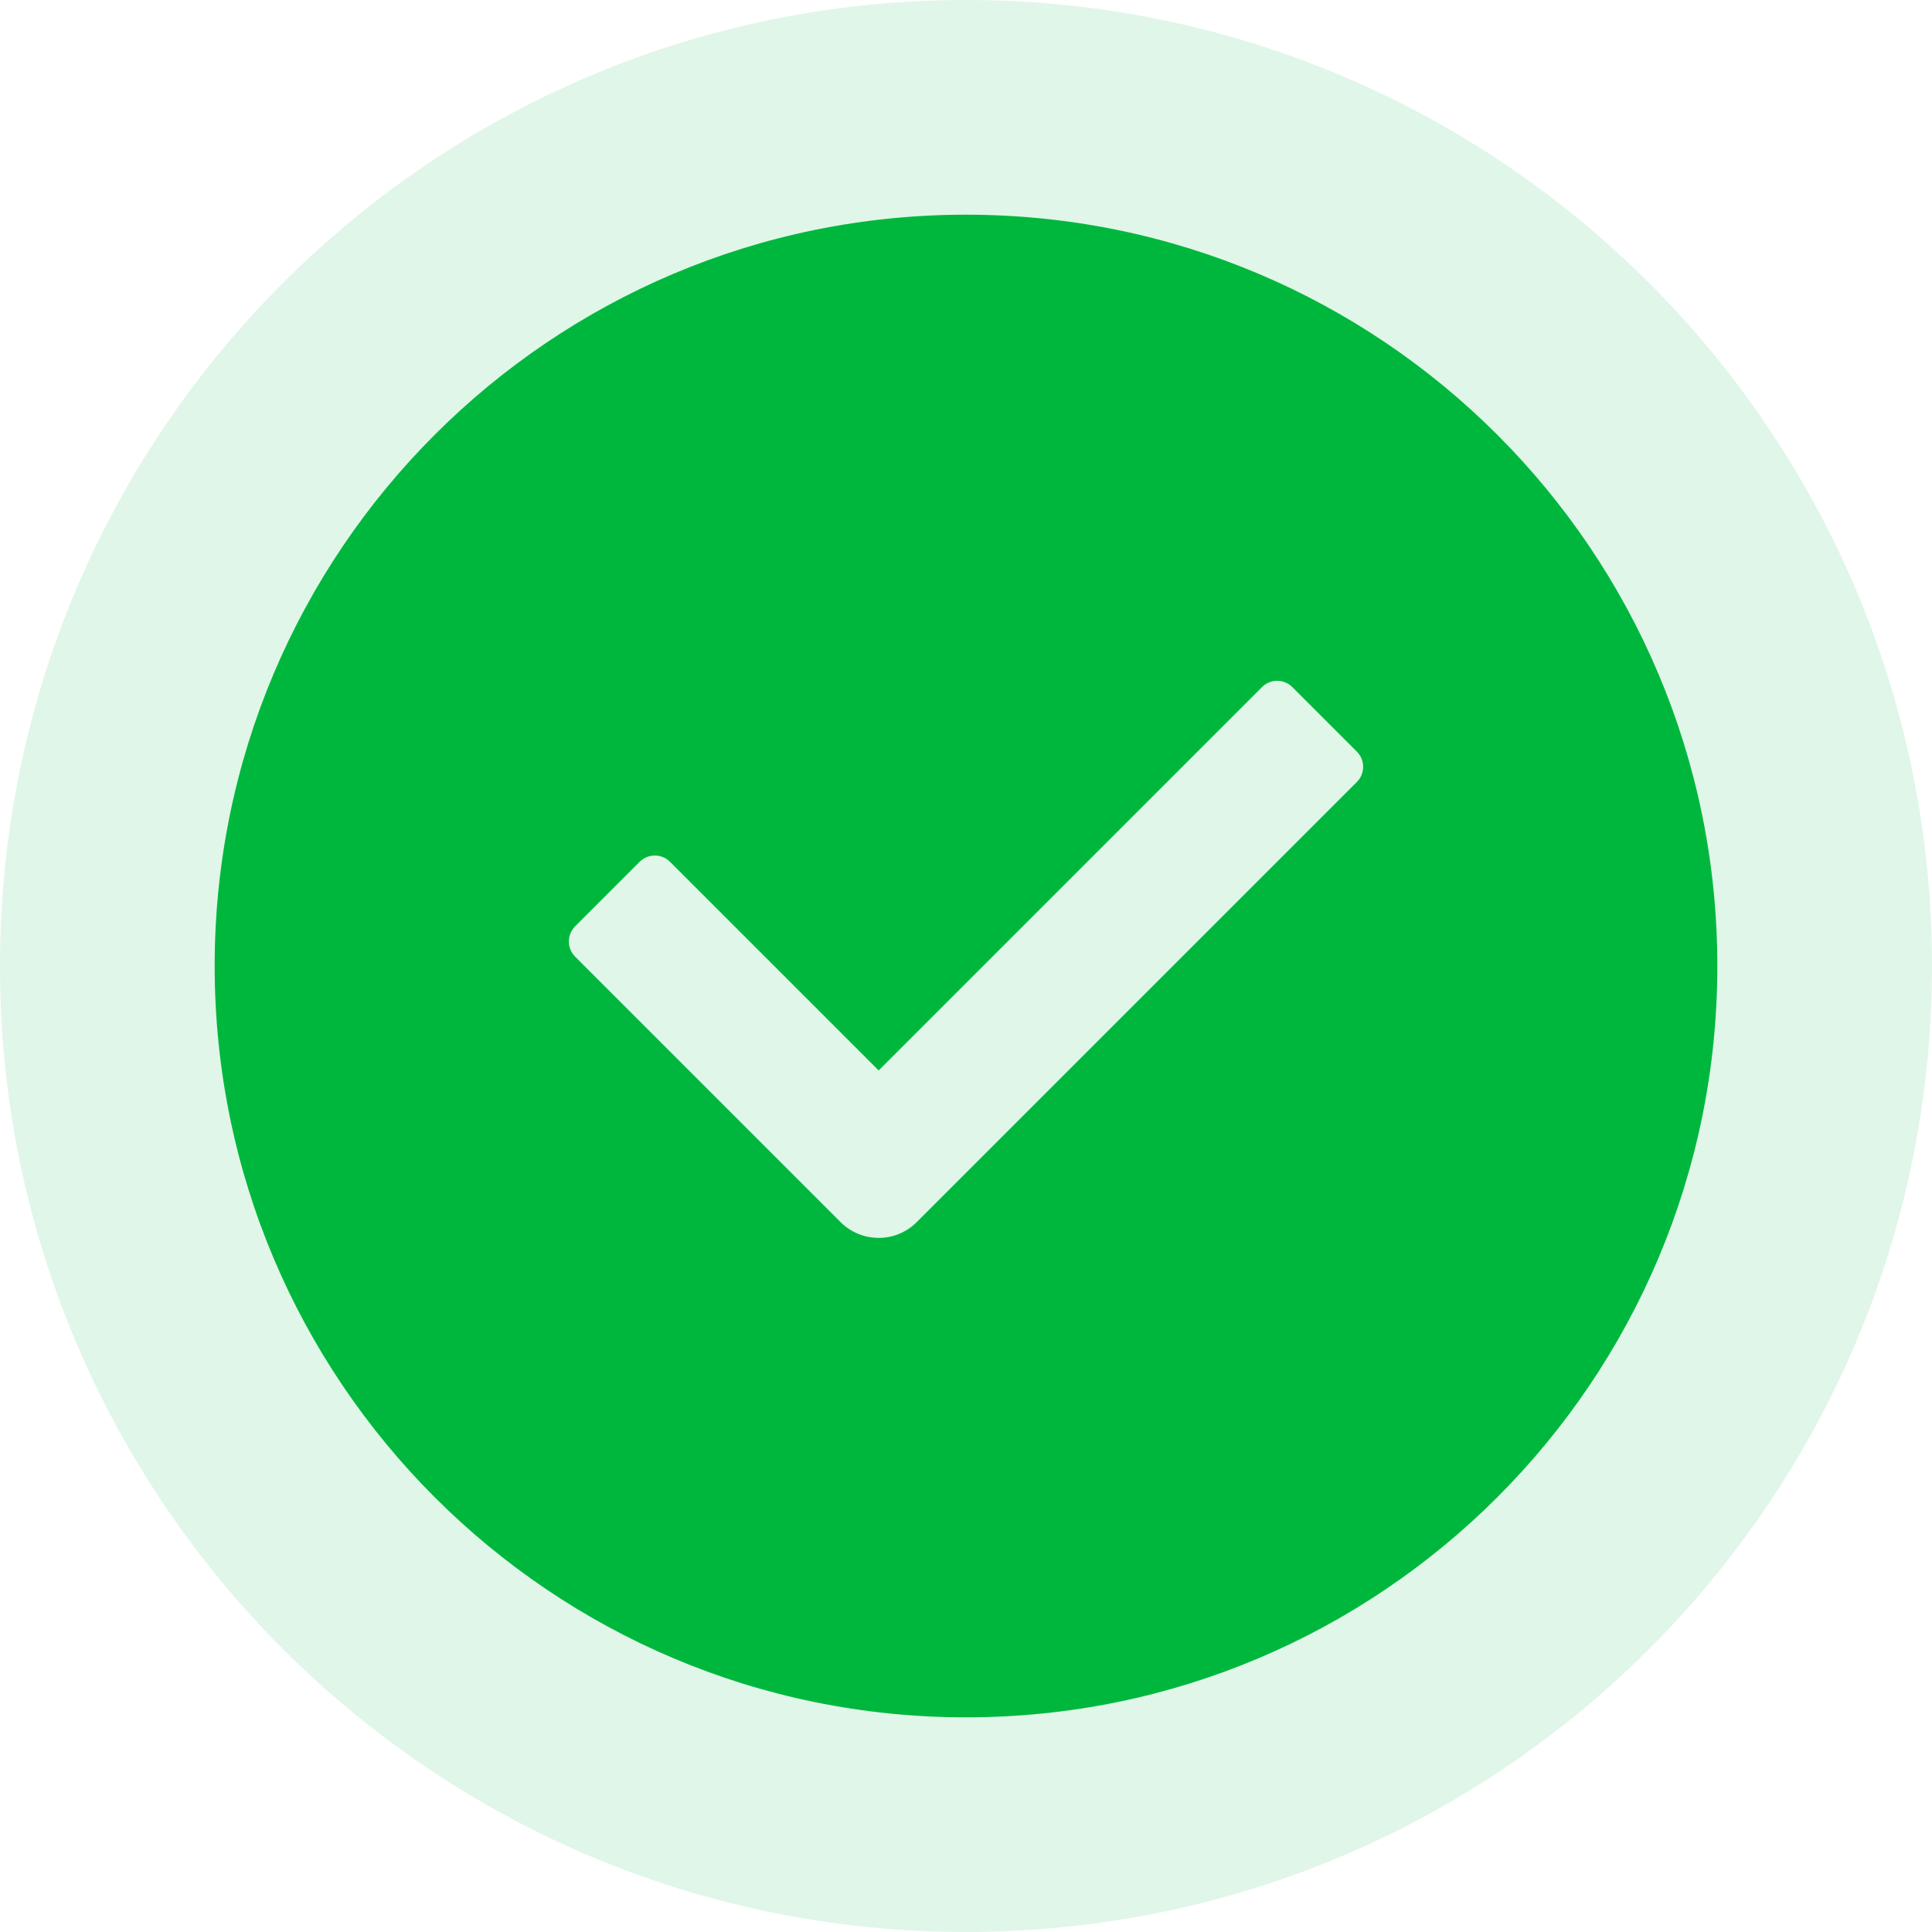
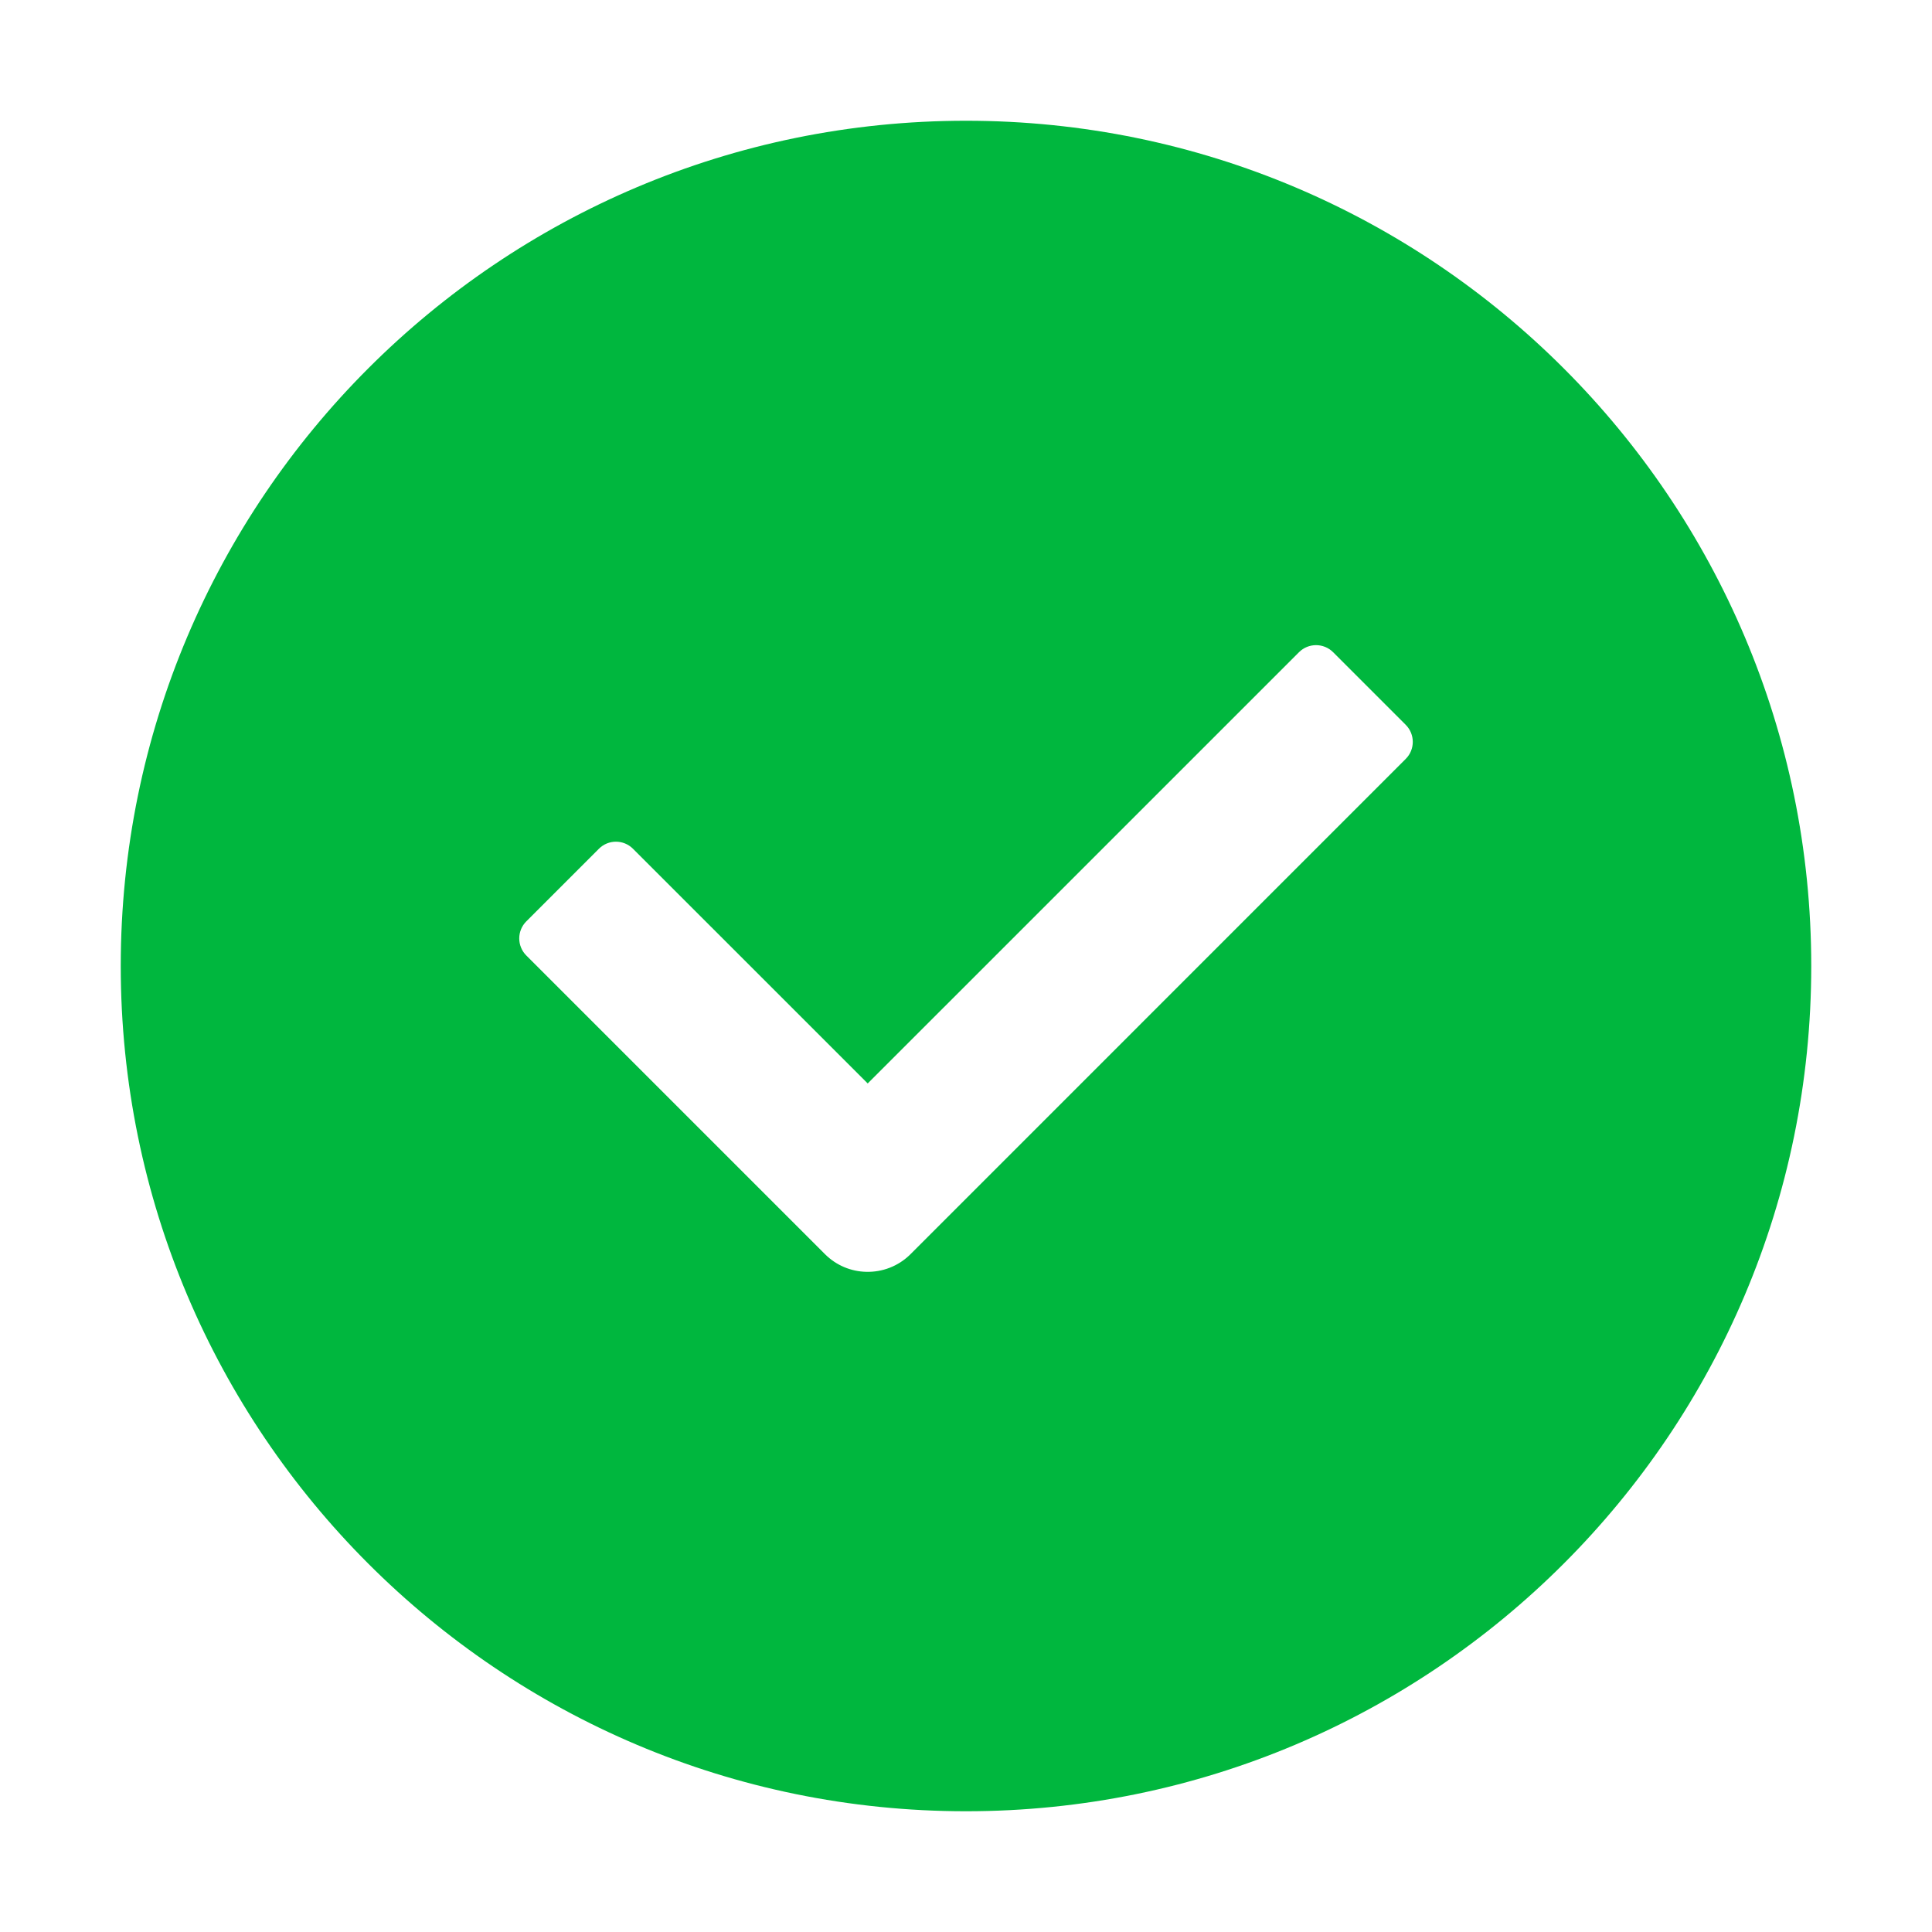
- <svg xmlns="http://www.w3.org/2000/svg" width="56" height="56" viewBox="0 0 56 56" fill="none">
-   <rect width="56" height="56" rx="28" fill="#E0F6E8" />
-   <path d="M49.778 28C49.778 40.028 40.028 49.778 28 49.778C15.973 49.778 6.222 40.028 6.222 28C6.222 15.973 15.973 6.223 28 6.223C40.028 6.223 49.778 15.973 49.778 28ZM25.426 35.88C25.838 35.892 26.255 35.74 26.57 35.425L39.329 22.666C39.572 22.423 39.572 22.029 39.329 21.786L37.459 19.916C37.216 19.673 36.822 19.673 36.579 19.916L25.468 31.027L19.421 24.98C19.178 24.737 18.784 24.737 18.541 24.98L16.671 26.85C16.428 27.093 16.428 27.487 16.671 27.73L24.366 35.425C24.66 35.718 25.041 35.87 25.426 35.88Z" fill="#00B73E" />
+ <svg xmlns="http://www.w3.org/2000/svg" width="48" height="48" viewBox="0 0 48 48" fill="none">
+   <path d="M45 24C45 35.598 35.598 45 24 45C12.402 45 3 35.598 3 24C3 12.402 12.402 3 24 3C35.598 3 45 12.402 45 24ZM21.518 31.598C21.916 31.609 22.317 31.463 22.621 31.16L34.924 18.856C35.159 18.622 35.159 18.242 34.924 18.007L33.121 16.204C32.887 15.97 32.507 15.97 32.273 16.204L21.558 26.918L15.727 21.088C15.493 20.853 15.113 20.853 14.879 21.088L13.076 22.891C12.842 23.125 12.842 23.505 13.076 23.739L20.496 31.159C20.779 31.442 21.147 31.589 21.518 31.598Z" fill="#00B73E" />
</svg>
